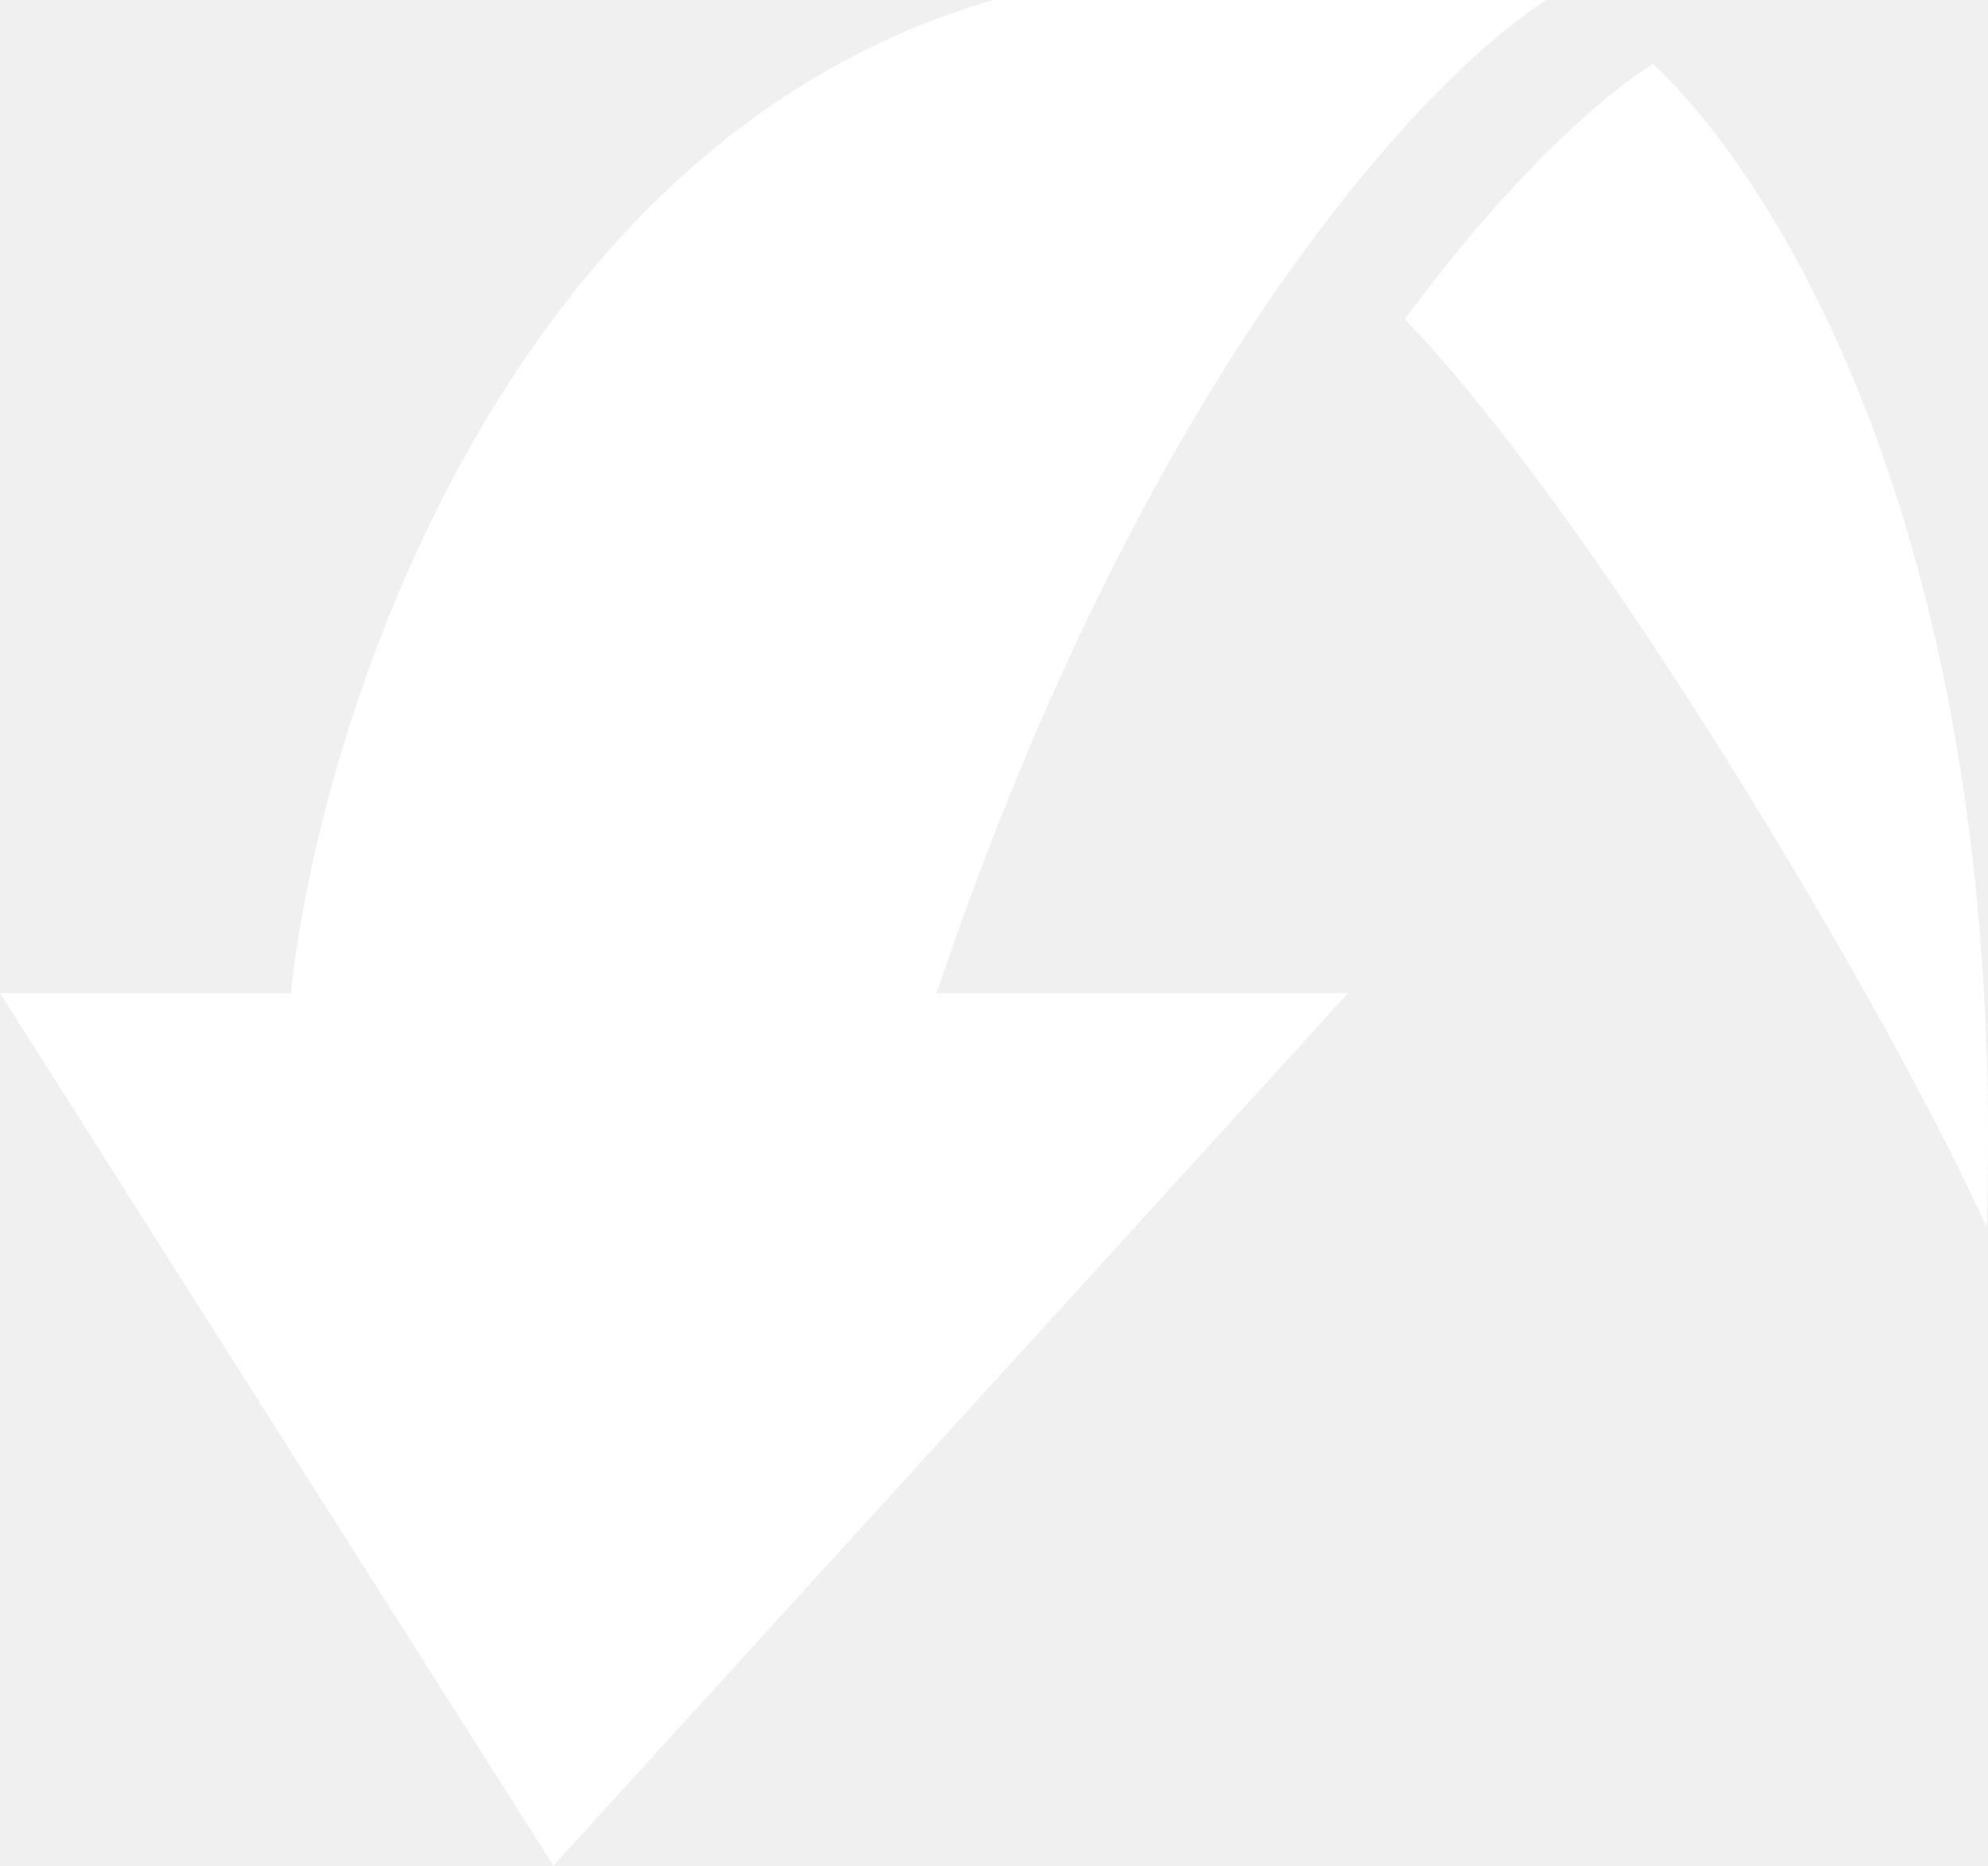
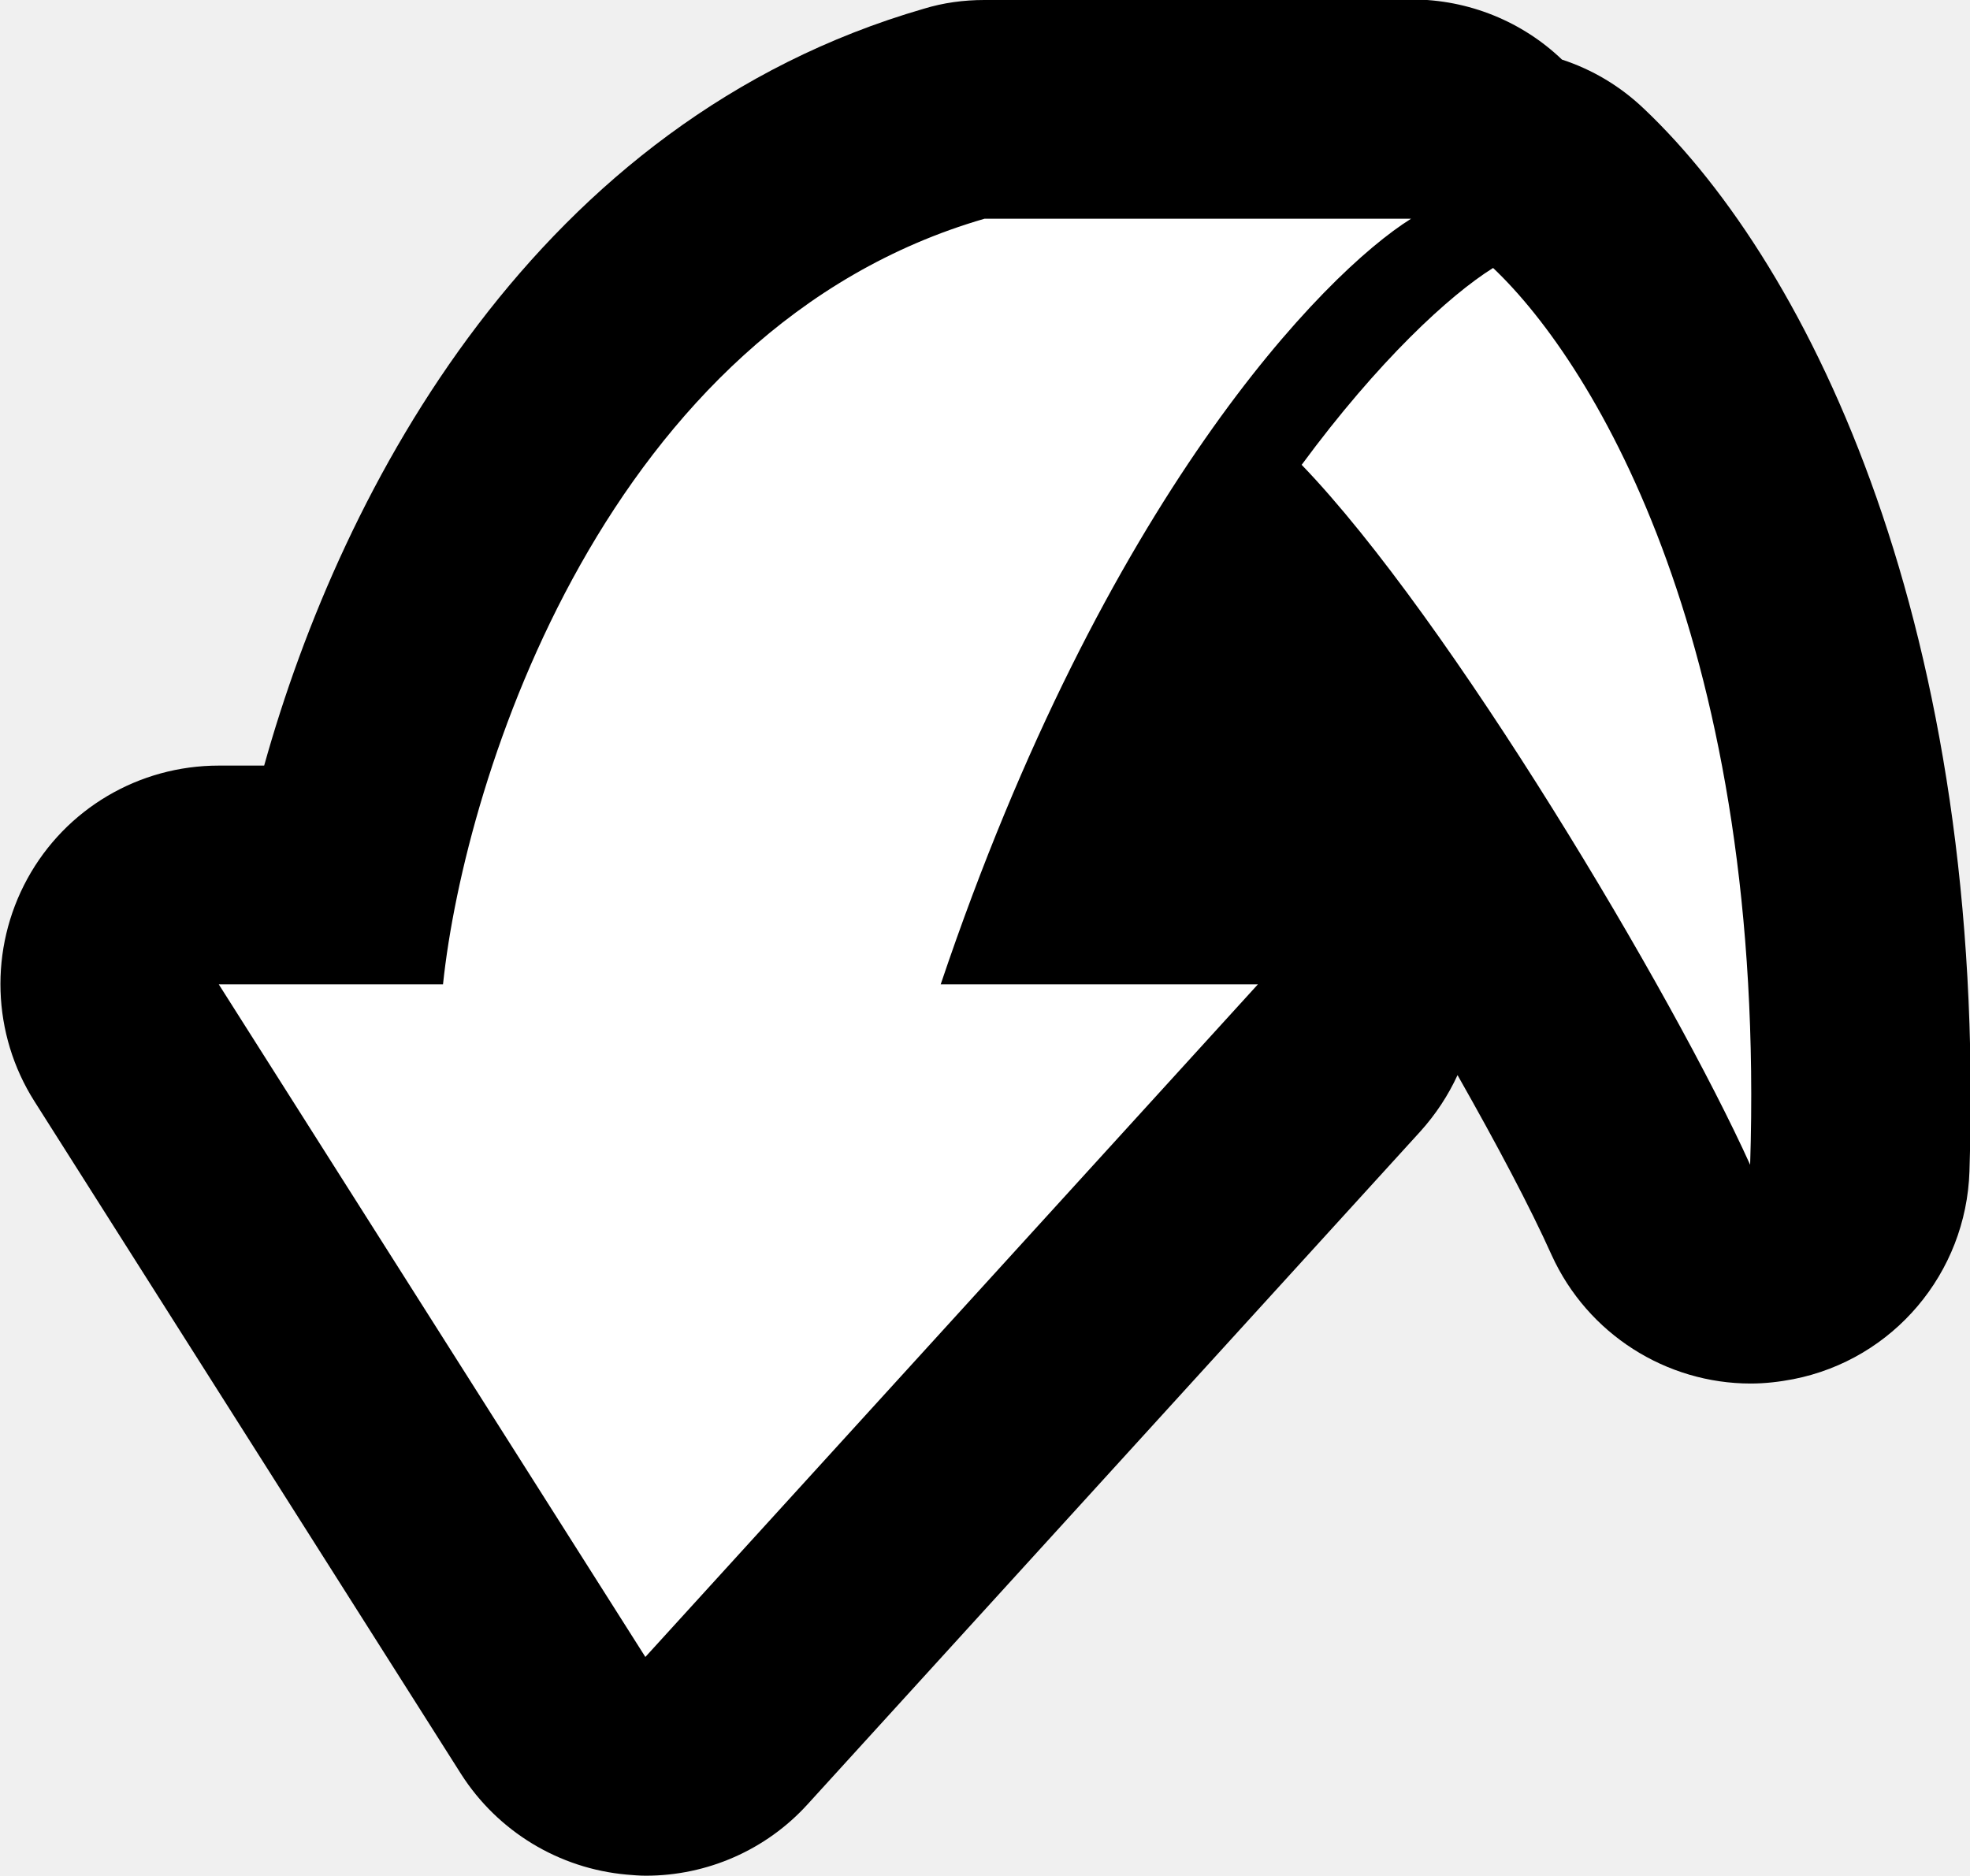
- <svg xmlns="http://www.w3.org/2000/svg" id="Layer_2" data-name="Layer 2" viewBox="0 0 28.02 26.3">
+ <svg xmlns="http://www.w3.org/2000/svg" id="Layer_2" data-name="Layer 2" viewBox="0 0 36.02 34.3">
  <defs>
    <style>
      .cls-1 {
        fill: #fff;
      }
    </style>
  </defs>
-   <g id="Layer_1-2" data-name="Layer 1">
-     <g>
-       <path class="cls-1" d="m7.8,26.3l11.2-12.3h-5.8C16.2,5.1,20.2,1,21.8,0h-7.8C7.1,2,4.5,10.2,4.1,14H0l7.8,12.3Z" />
-       <path class="cls-1" d="m28,17.3c.3-9.4-2.8-14.6-4.7-16.4-.8.5-2.1,1.7-3.5,3.6,2.7,2.8,6.8,9.7,8.2,12.8Z" />
-     </g>
-   </g>
+   <path class="cls-1" d="m11.63,32.29c-.62-.05-1.18-.39-1.52-.92l-7.8-12.3c-.39-.62-.42-1.4-.06-2.04s1.02-1.04,1.75-1.04h2.4c.97-4.72,4.11-11.91,11.05-13.92.18-.05.37-.08.56-.08h7.8c.69,0,1.31.35,1.68.91.44.04.86.22,1.2.54,2.77,2.62,5.62,8.7,5.32,17.92-.03.93-.7,1.72-1.61,1.9-.13.03-.26.04-.39.04-.77,0-1.49-.45-1.82-1.18-1.29-2.86-4.86-8.85-7.33-11.69-.91,1.47-1.87,3.32-2.78,5.57h2.93c.79,0,1.51.47,1.83,1.19.32.72.18,1.57-.35,2.15l-11.2,12.3c-.38.42-.92.65-1.48.65-.06,0-.12,0-.17,0Z" />
+   <path d="m25.8,4c-1.6,1-5.6,5.1-8.6,14h5.8l-11.2,12.3-7.8-12.3h4.1c.4-3.8,3-12,9.9-14h7.8m1.5.9c1.9,1.8,5,7,4.7,16.4-1.4-3.1-5.5-10-8.2-12.8,1.4-1.9,2.7-3.1,3.5-3.6m-1.5-4.9h-7.8c-.38,0-.75.05-1.11.16C9.82,2.21,6.26,8.88,4.83,14h-.83c-1.46,0-2.8.79-3.5,2.07-.7,1.28-.65,2.84.13,4.07l7.8,12.3c.67,1.05,1.79,1.73,3.03,1.84.12.01.23.02.35.02,1.12,0,2.2-.47,2.96-1.31l11.2-12.3c.28-.31.51-.66.68-1.03.72,1.27,1.33,2.42,1.72,3.29.66,1.45,2.1,2.35,3.64,2.35.26,0,.52-.03.78-.08,1.83-.36,3.16-1.94,3.22-3.8.32-9.87-2.87-16.51-5.95-19.43-.44-.42-.95-.72-1.5-.9-.72-.69-1.7-1.1-2.75-1.1h0Z" />
</svg>
